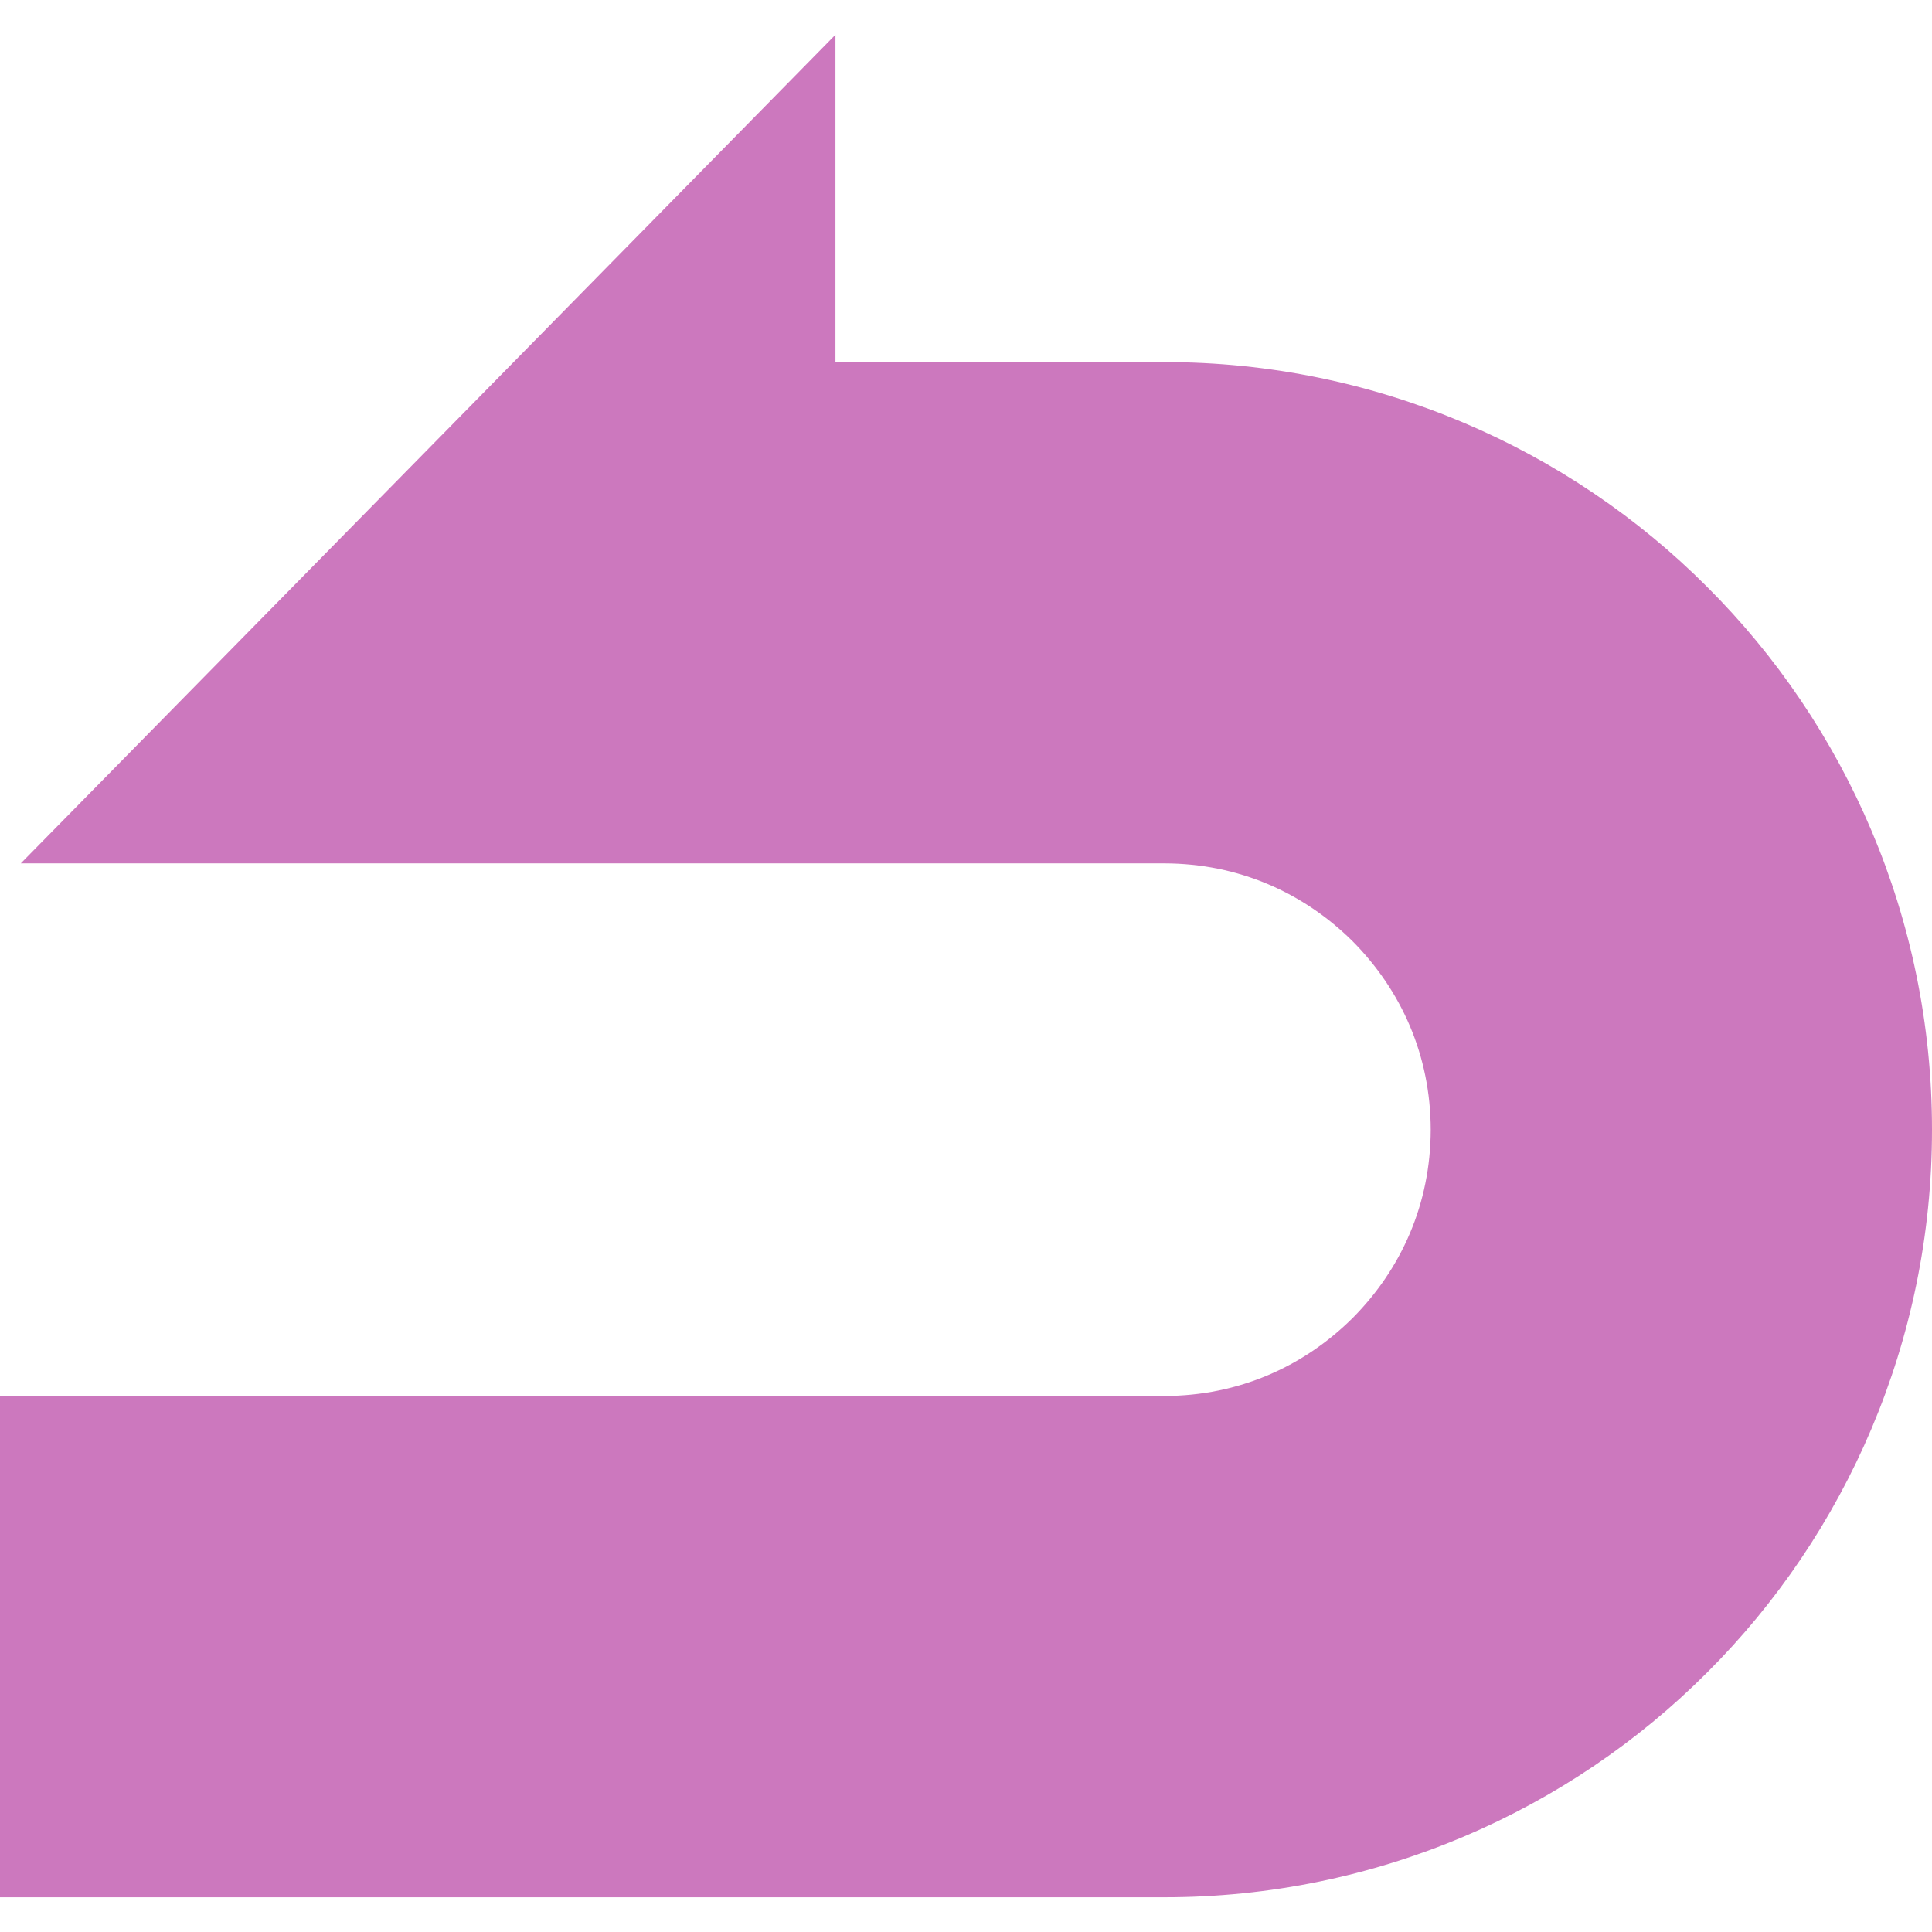
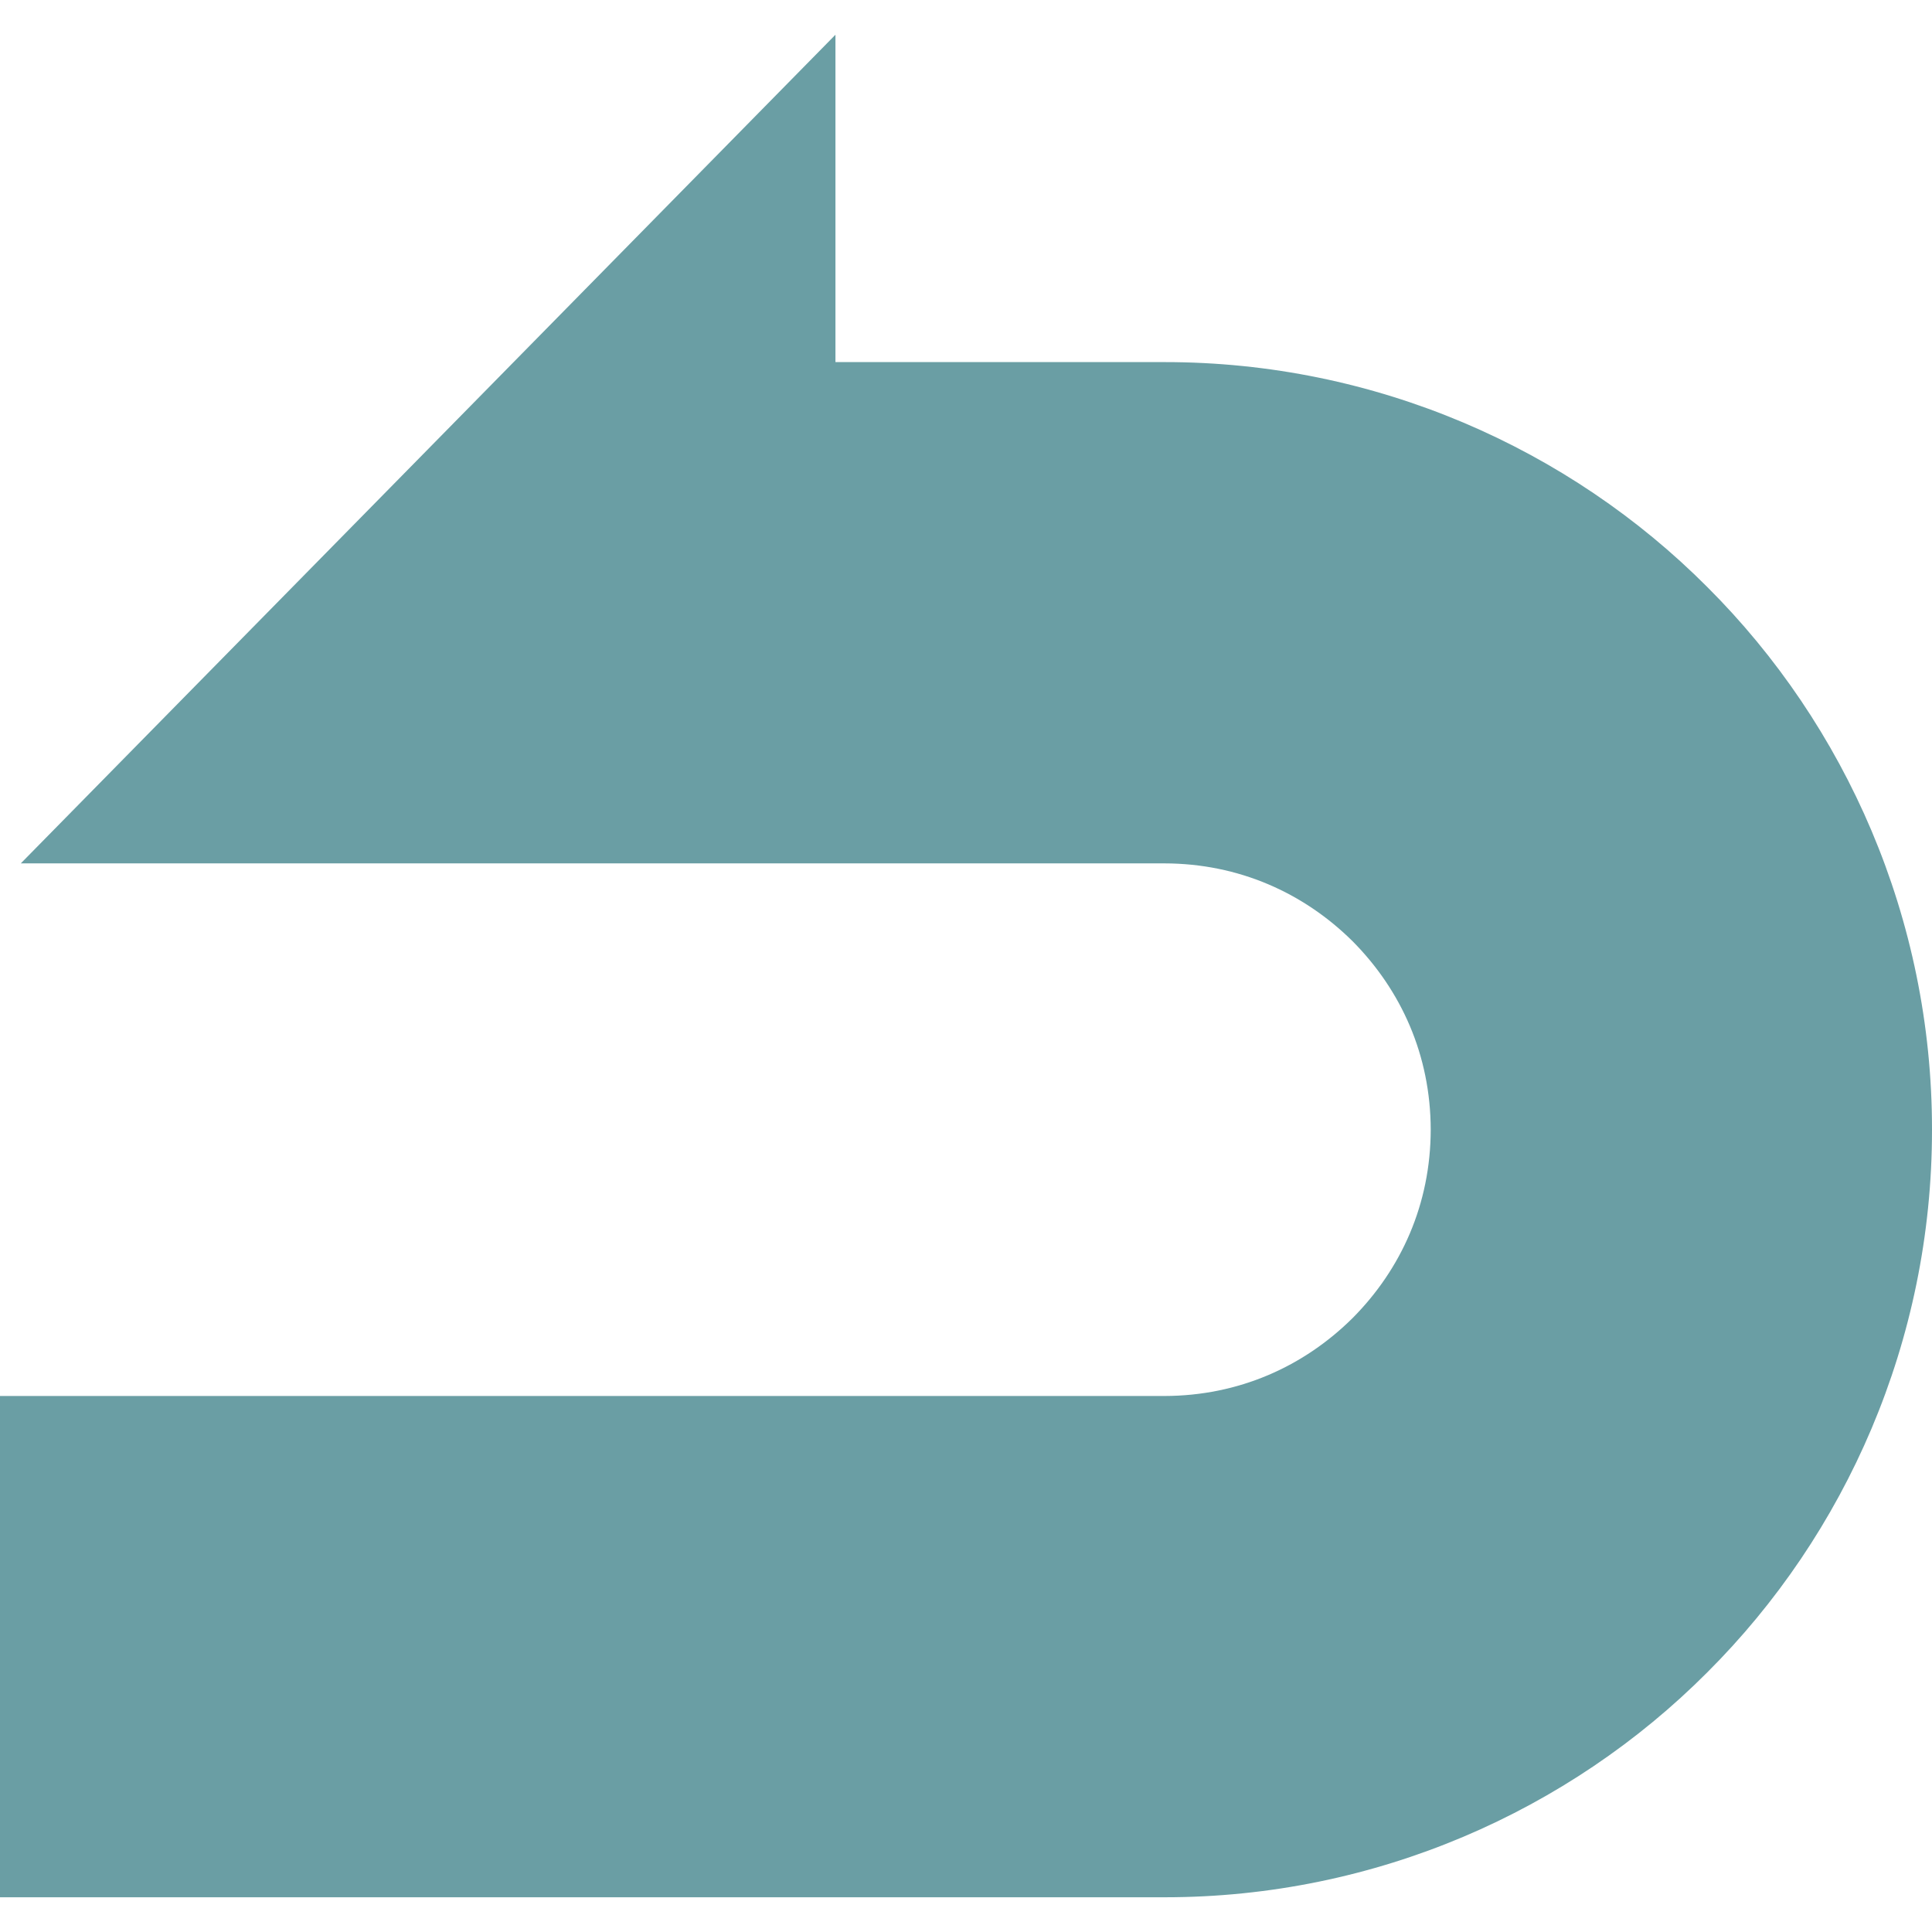
<svg xmlns="http://www.w3.org/2000/svg" version="1.1" id="_x32_" x="0px" y="0px" viewBox="0 0 512 512" style="width: 256px; height: 256px; opacity: 1;" xml:space="preserve">
  <style type="text/css">
- 	.st0{fill:#CC78BE;}
+ 	.st0{fill:#6A9EA4;}
</style>
  <g>
-     <path class="st0" d="M452.421,155.539c-36.6-36.713-87.877-59.612-143.839-59.579h-87.179V9.203L5.513,228.805h215.889h87.179   c19.702,0.033,36.924,7.8,49.898,20.659c12.876,12.99,20.644,30.212,20.676,49.914c-0.032,19.703-7.8,36.924-20.676,49.898   c-12.974,12.876-30.196,20.642-49.898,20.676H0v132.844h308.582c55.962,0.033,107.239-22.866,143.839-59.579   c36.715-36.6,59.612-87.877,59.579-143.84C512.033,243.416,489.136,192.14,452.421,155.539z" style="fill: rgb(204, 120, 190);" />
+     <path class="st0" d="M452.421,155.539c-36.6-36.713-87.877-59.612-143.839-59.579h-87.179V9.203L5.513,228.805h215.889h87.179   c19.702,0.033,36.924,7.8,49.898,20.659c12.876,12.99,20.644,30.212,20.676,49.914c-0.032,19.703-7.8,36.924-20.676,49.898   c-12.974,12.876-30.196,20.642-49.898,20.676H0v132.844h308.582c55.962,0.033,107.239-22.866,143.839-59.579   c36.715-36.6,59.612-87.877,59.579-143.84C512.033,243.416,489.136,192.14,452.421,155.539z" style="fill: rgb(106, 158, 164);" />
  </g>
</svg>
